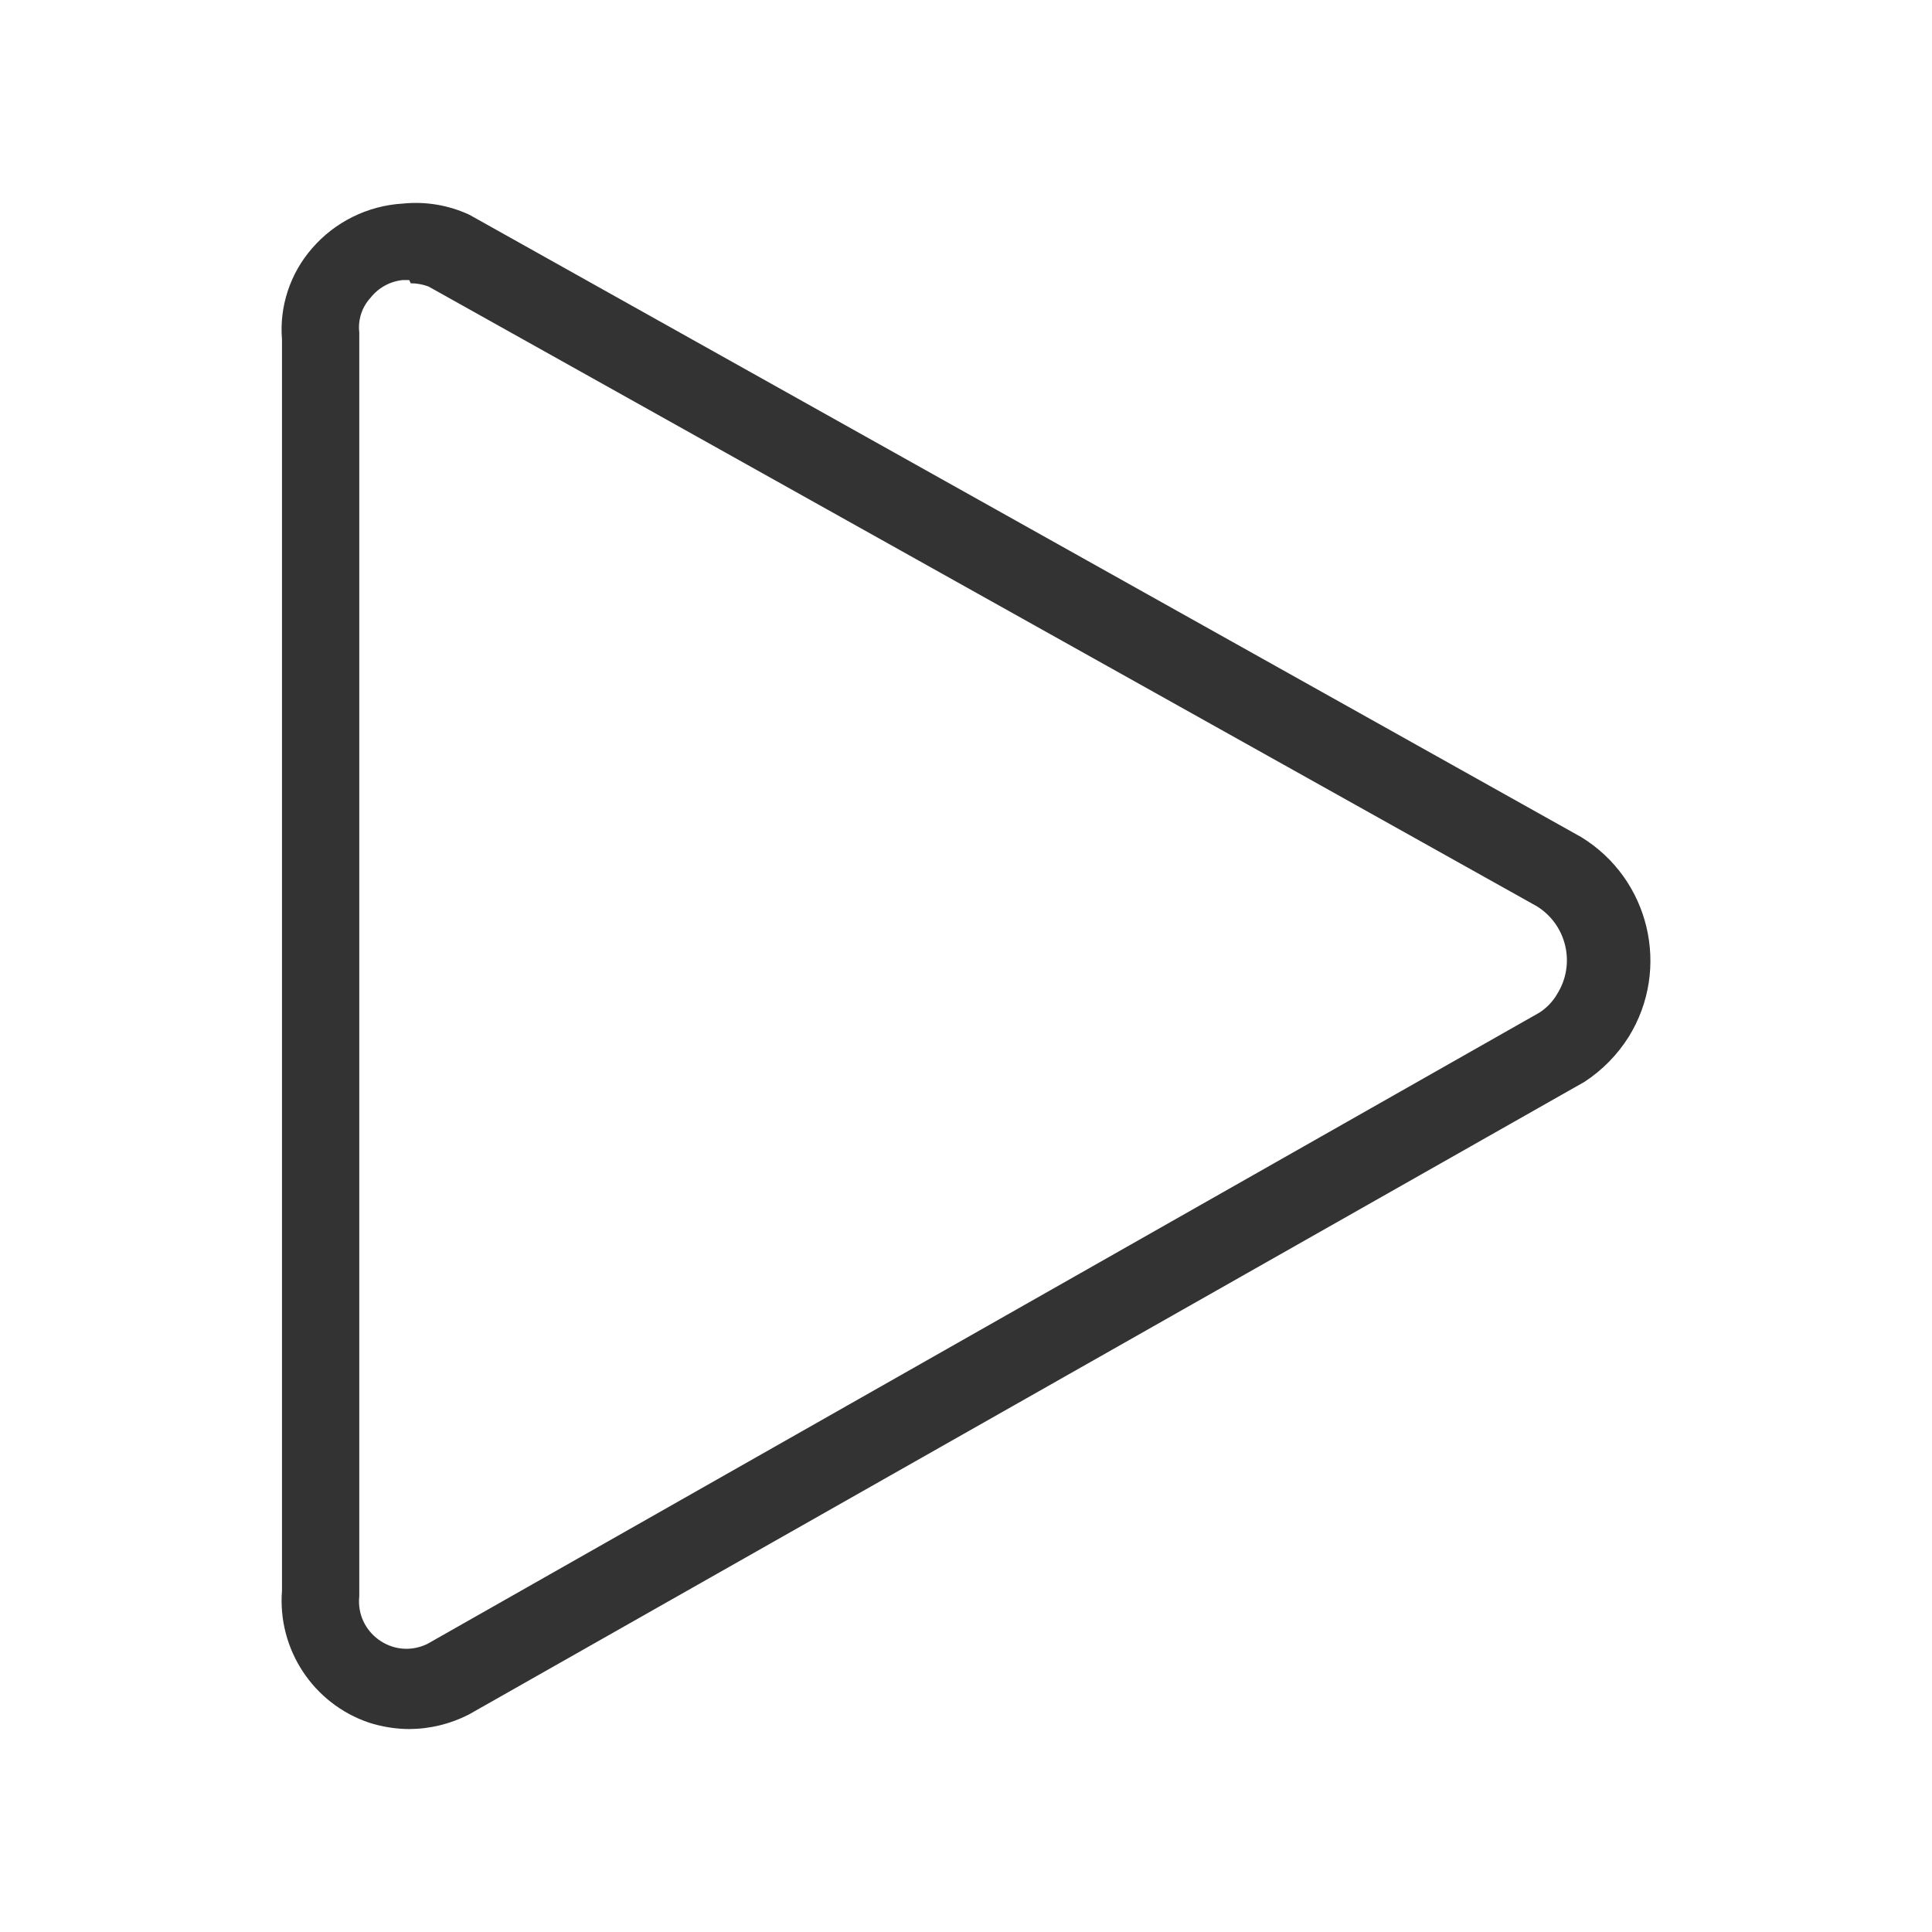
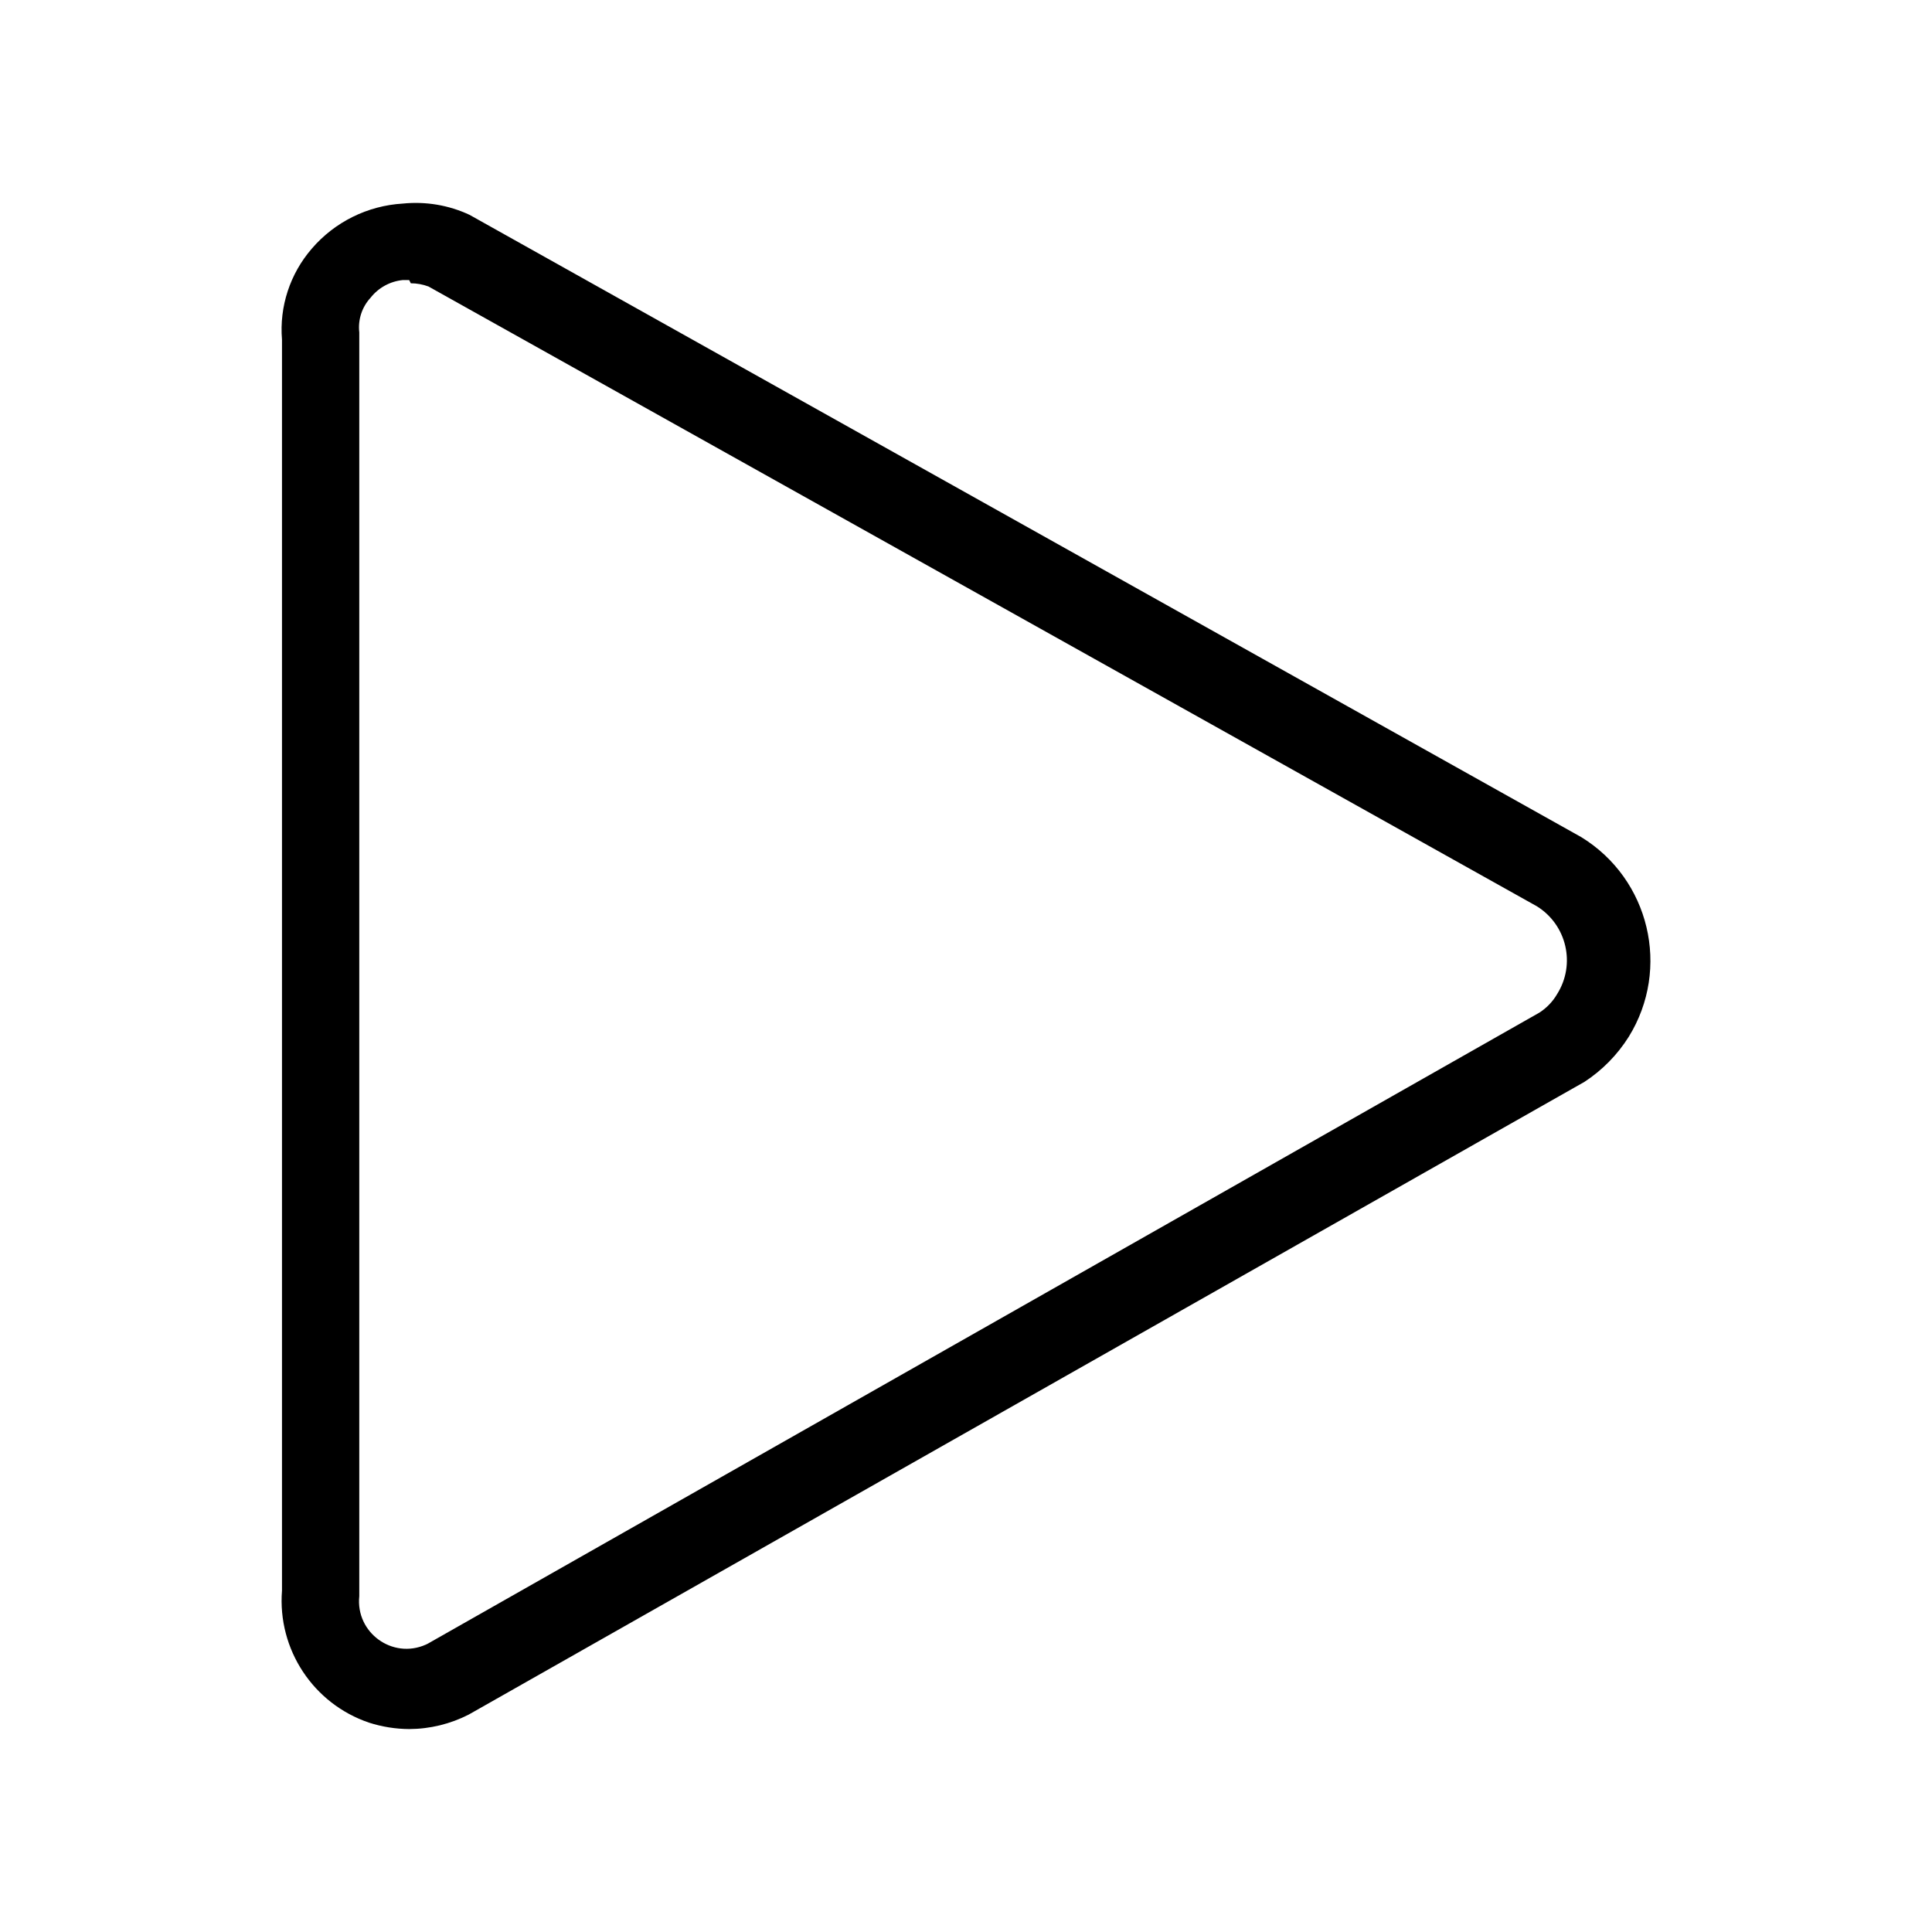
<svg xmlns="http://www.w3.org/2000/svg" viewBox="0 0 24 24">
-   <path fill="#333" d="M 5.083 21.479 C 4.914 21.478 4.745 21.451 4.583 21.399 C 3.891 21.164 3.446 20.489 3.503 19.759 L 3.503 4.219 C 3.469 3.808 3.603 3.401 3.873 3.089 C 4.158 2.757 4.566 2.555 5.003 2.529 C 5.288 2.5 5.575 2.548 5.833 2.669 L 19.643 10.399 C 20.492 10.92 20.757 12.032 20.233 12.879 C 20.092 13.103 19.905 13.294 19.683 13.439 L 5.823 21.299 C 5.594 21.416 5.341 21.478 5.083 21.479 Z M 5.083 3.479 L 5.003 3.479 C 4.846 3.495 4.701 3.574 4.603 3.699 C 4.496 3.815 4.445 3.972 4.463 4.129 L 4.463 19.829 C 4.416 20.281 4.875 20.615 5.29 20.43 C 5.298 20.427 5.306 20.423 5.313 20.419 L 19.123 12.579 C 19.213 12.521 19.289 12.442 19.343 12.349 C 19.576 11.979 19.464 11.491 19.093 11.259 L 5.323 3.559 C 5.253 3.533 5.178 3.519 5.103 3.519 Z M 4.003 19.779 Z" />
+   <path d="M 5.083 21.479 C 4.914 21.478 4.745 21.451 4.583 21.399 C 3.891 21.164 3.446 20.489 3.503 19.759 L 3.503 4.219 C 3.469 3.808 3.603 3.401 3.873 3.089 C 4.158 2.757 4.566 2.555 5.003 2.529 C 5.288 2.5 5.575 2.548 5.833 2.669 L 19.643 10.399 C 20.492 10.92 20.757 12.032 20.233 12.879 C 20.092 13.103 19.905 13.294 19.683 13.439 L 5.823 21.299 C 5.594 21.416 5.341 21.478 5.083 21.479 Z M 5.083 3.479 L 5.003 3.479 C 4.846 3.495 4.701 3.574 4.603 3.699 C 4.496 3.815 4.445 3.972 4.463 4.129 L 4.463 19.829 C 4.416 20.281 4.875 20.615 5.29 20.43 C 5.298 20.427 5.306 20.423 5.313 20.419 L 19.123 12.579 C 19.213 12.521 19.289 12.442 19.343 12.349 C 19.576 11.979 19.464 11.491 19.093 11.259 L 5.323 3.559 C 5.253 3.533 5.178 3.519 5.103 3.519 Z M 4.003 19.779 Z" />
</svg>
